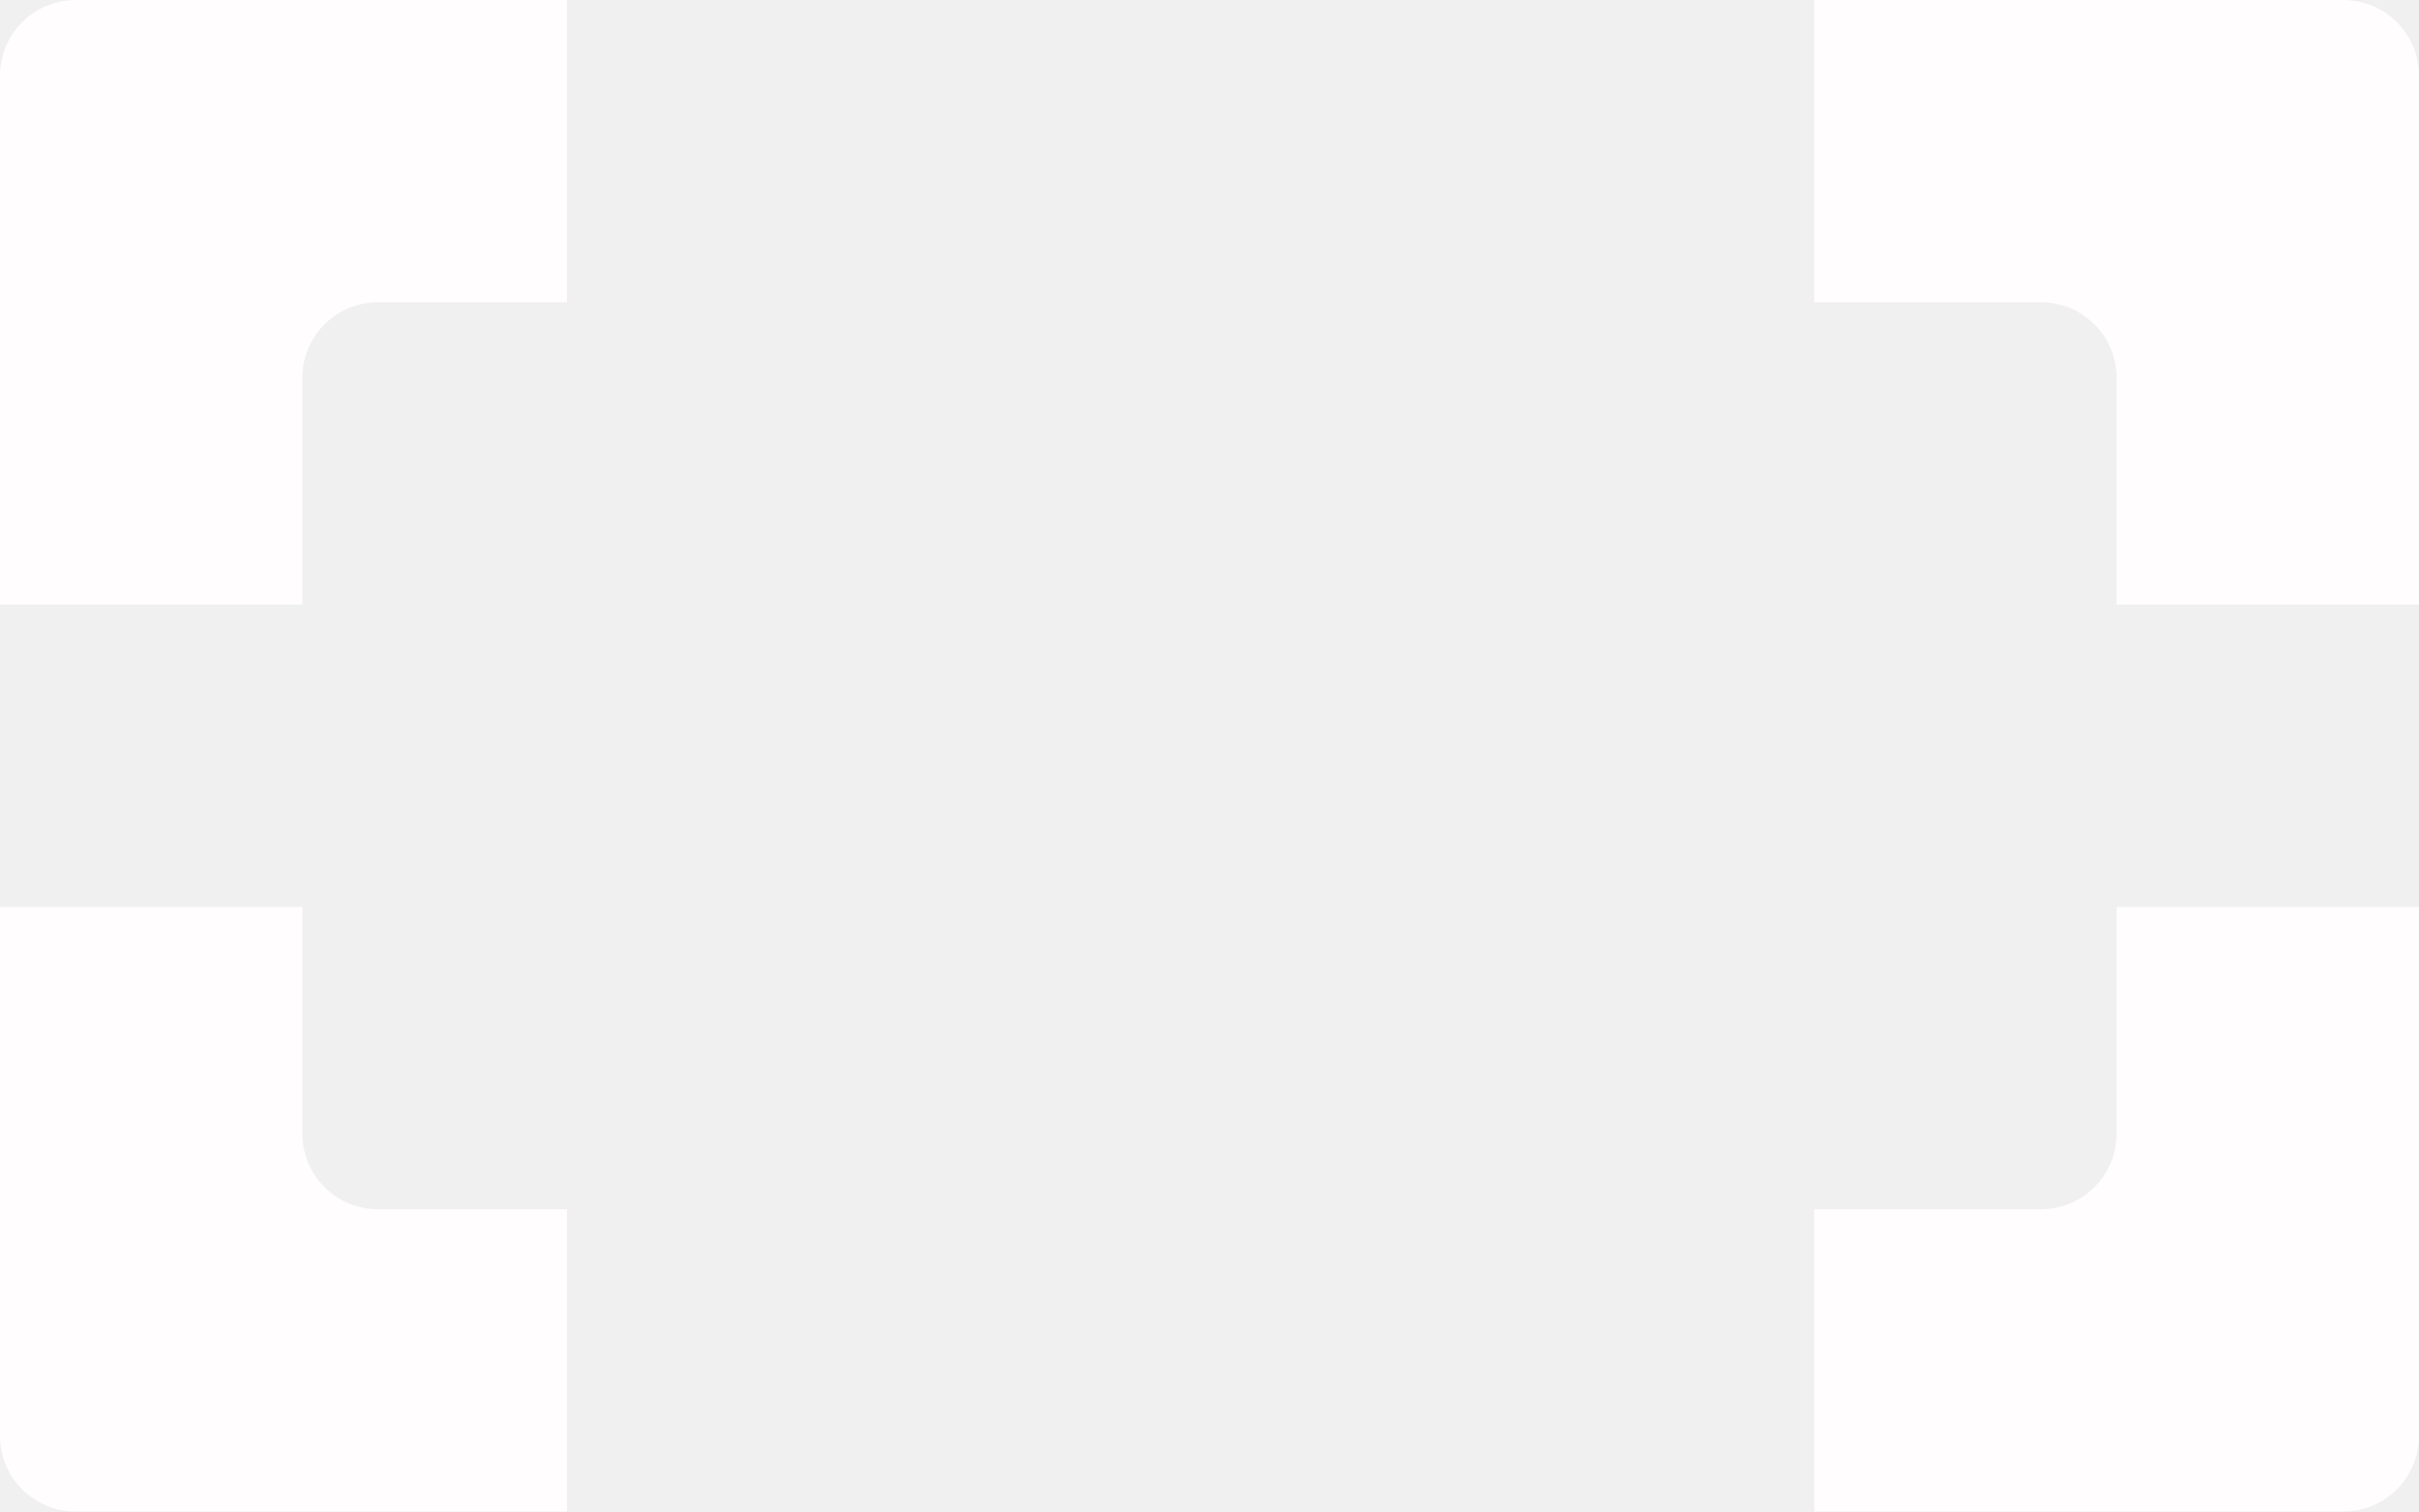
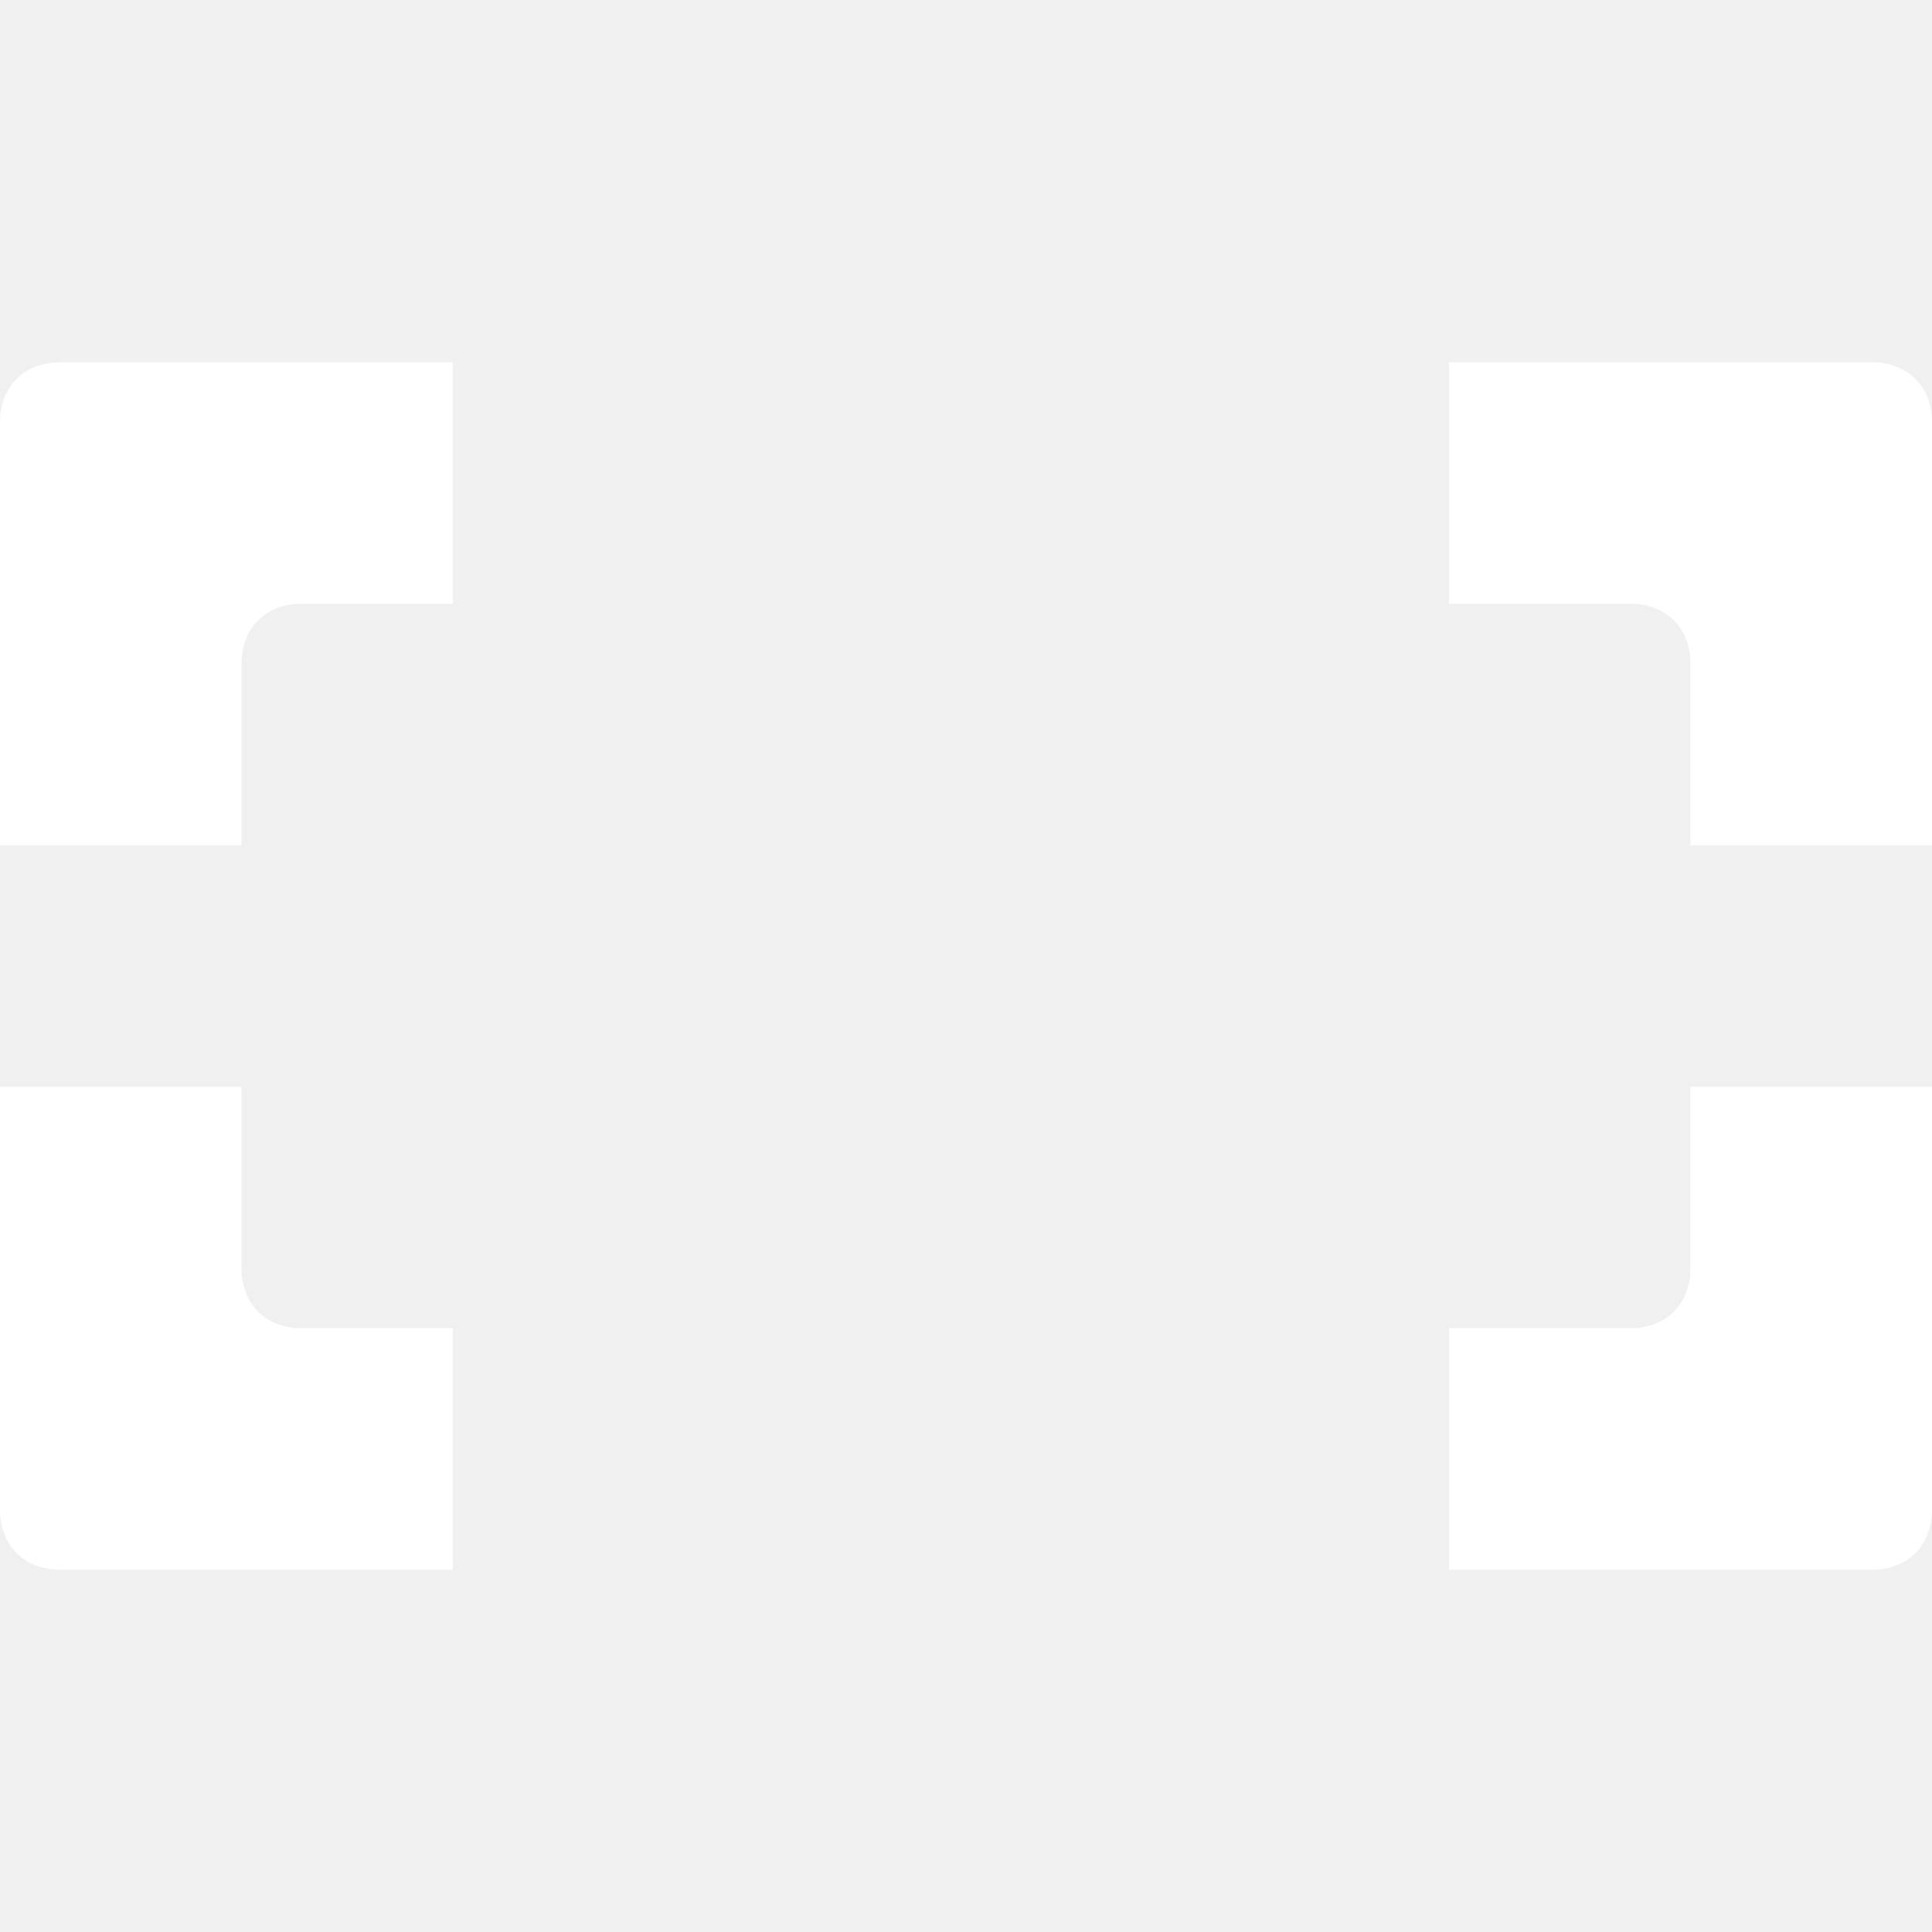
- <svg xmlns="http://www.w3.org/2000/svg" viewBox="0 0 32 20">
-   <defs>
-     <style>.cls-1{fill:#fffdfd;}</style>
-   </defs>
-   <g id="Warstwa_2" data-name="Warstwa 2">
-     <g id="Warstwa_1-2" data-name="Warstwa 1">
-       <path class="cls-1" d="M24,4h3a1,1,0,0,1,1,1V8h4V1a1,1,0,0,0-1-1H24Z" />
-       <path class="cls-1" d="M4,8V5A1,1,0,0,1,5,4H7.5V0H1A1,1,0,0,0,0,1V8Z" />
-       <path class="cls-1" d="M7.5,16H5a1,1,0,0,1-1-1V12H0v7a1,1,0,0,0,1,1H7.5Z" />
-       <path class="cls-1" d="M28,12v3a1,1,0,0,1-1,1H24v4h7a1,1,0,0,0,1-1V12Z" />
-     </g>
+ <svg xmlns="http://www.w3.org/2000/svg" version="1.1" id="Warstwa_1" x="0px" y="0px" viewBox="0 0 32 32" style="enable-background:new 0 0 32 32;" xml:space="preserve">
+   <style type="text/css">
+ 	.st0{fill:#FFFFFF;}
+ </style>
+   <g>
+     <path class="st0" d="M24,10l3,0c0.6,0,1,0.4,1,1l0,3l4,0l0-4l0-3c0-0.6-0.4-1-1-1l-3,0l-4,0L24,10z" />
+     <path class="st0" d="M4,14l0-3c0-0.6,0.4-1,1-1l2.5,0l0-4L4,6L1,6C0.4,6,0,6.4,0,7l0,3l0,4L4,14z" />
+     <path class="st0" d="M7.5,22L5,22c-0.6,0-1-0.4-1-1l0-3l-4,0l0,4l0,3c0,0.6,0.4,1,1,1l3,0l3.5,0L7.5,22z" />
+     <path class="st0" d="M28,18l0,3c0,0.6-0.4,1-1,1l-3,0l0,4l4,0l3,0c0.6,0,1-0.4,1-1l0-3l0-4L28,18z" />
  </g>
</svg>
